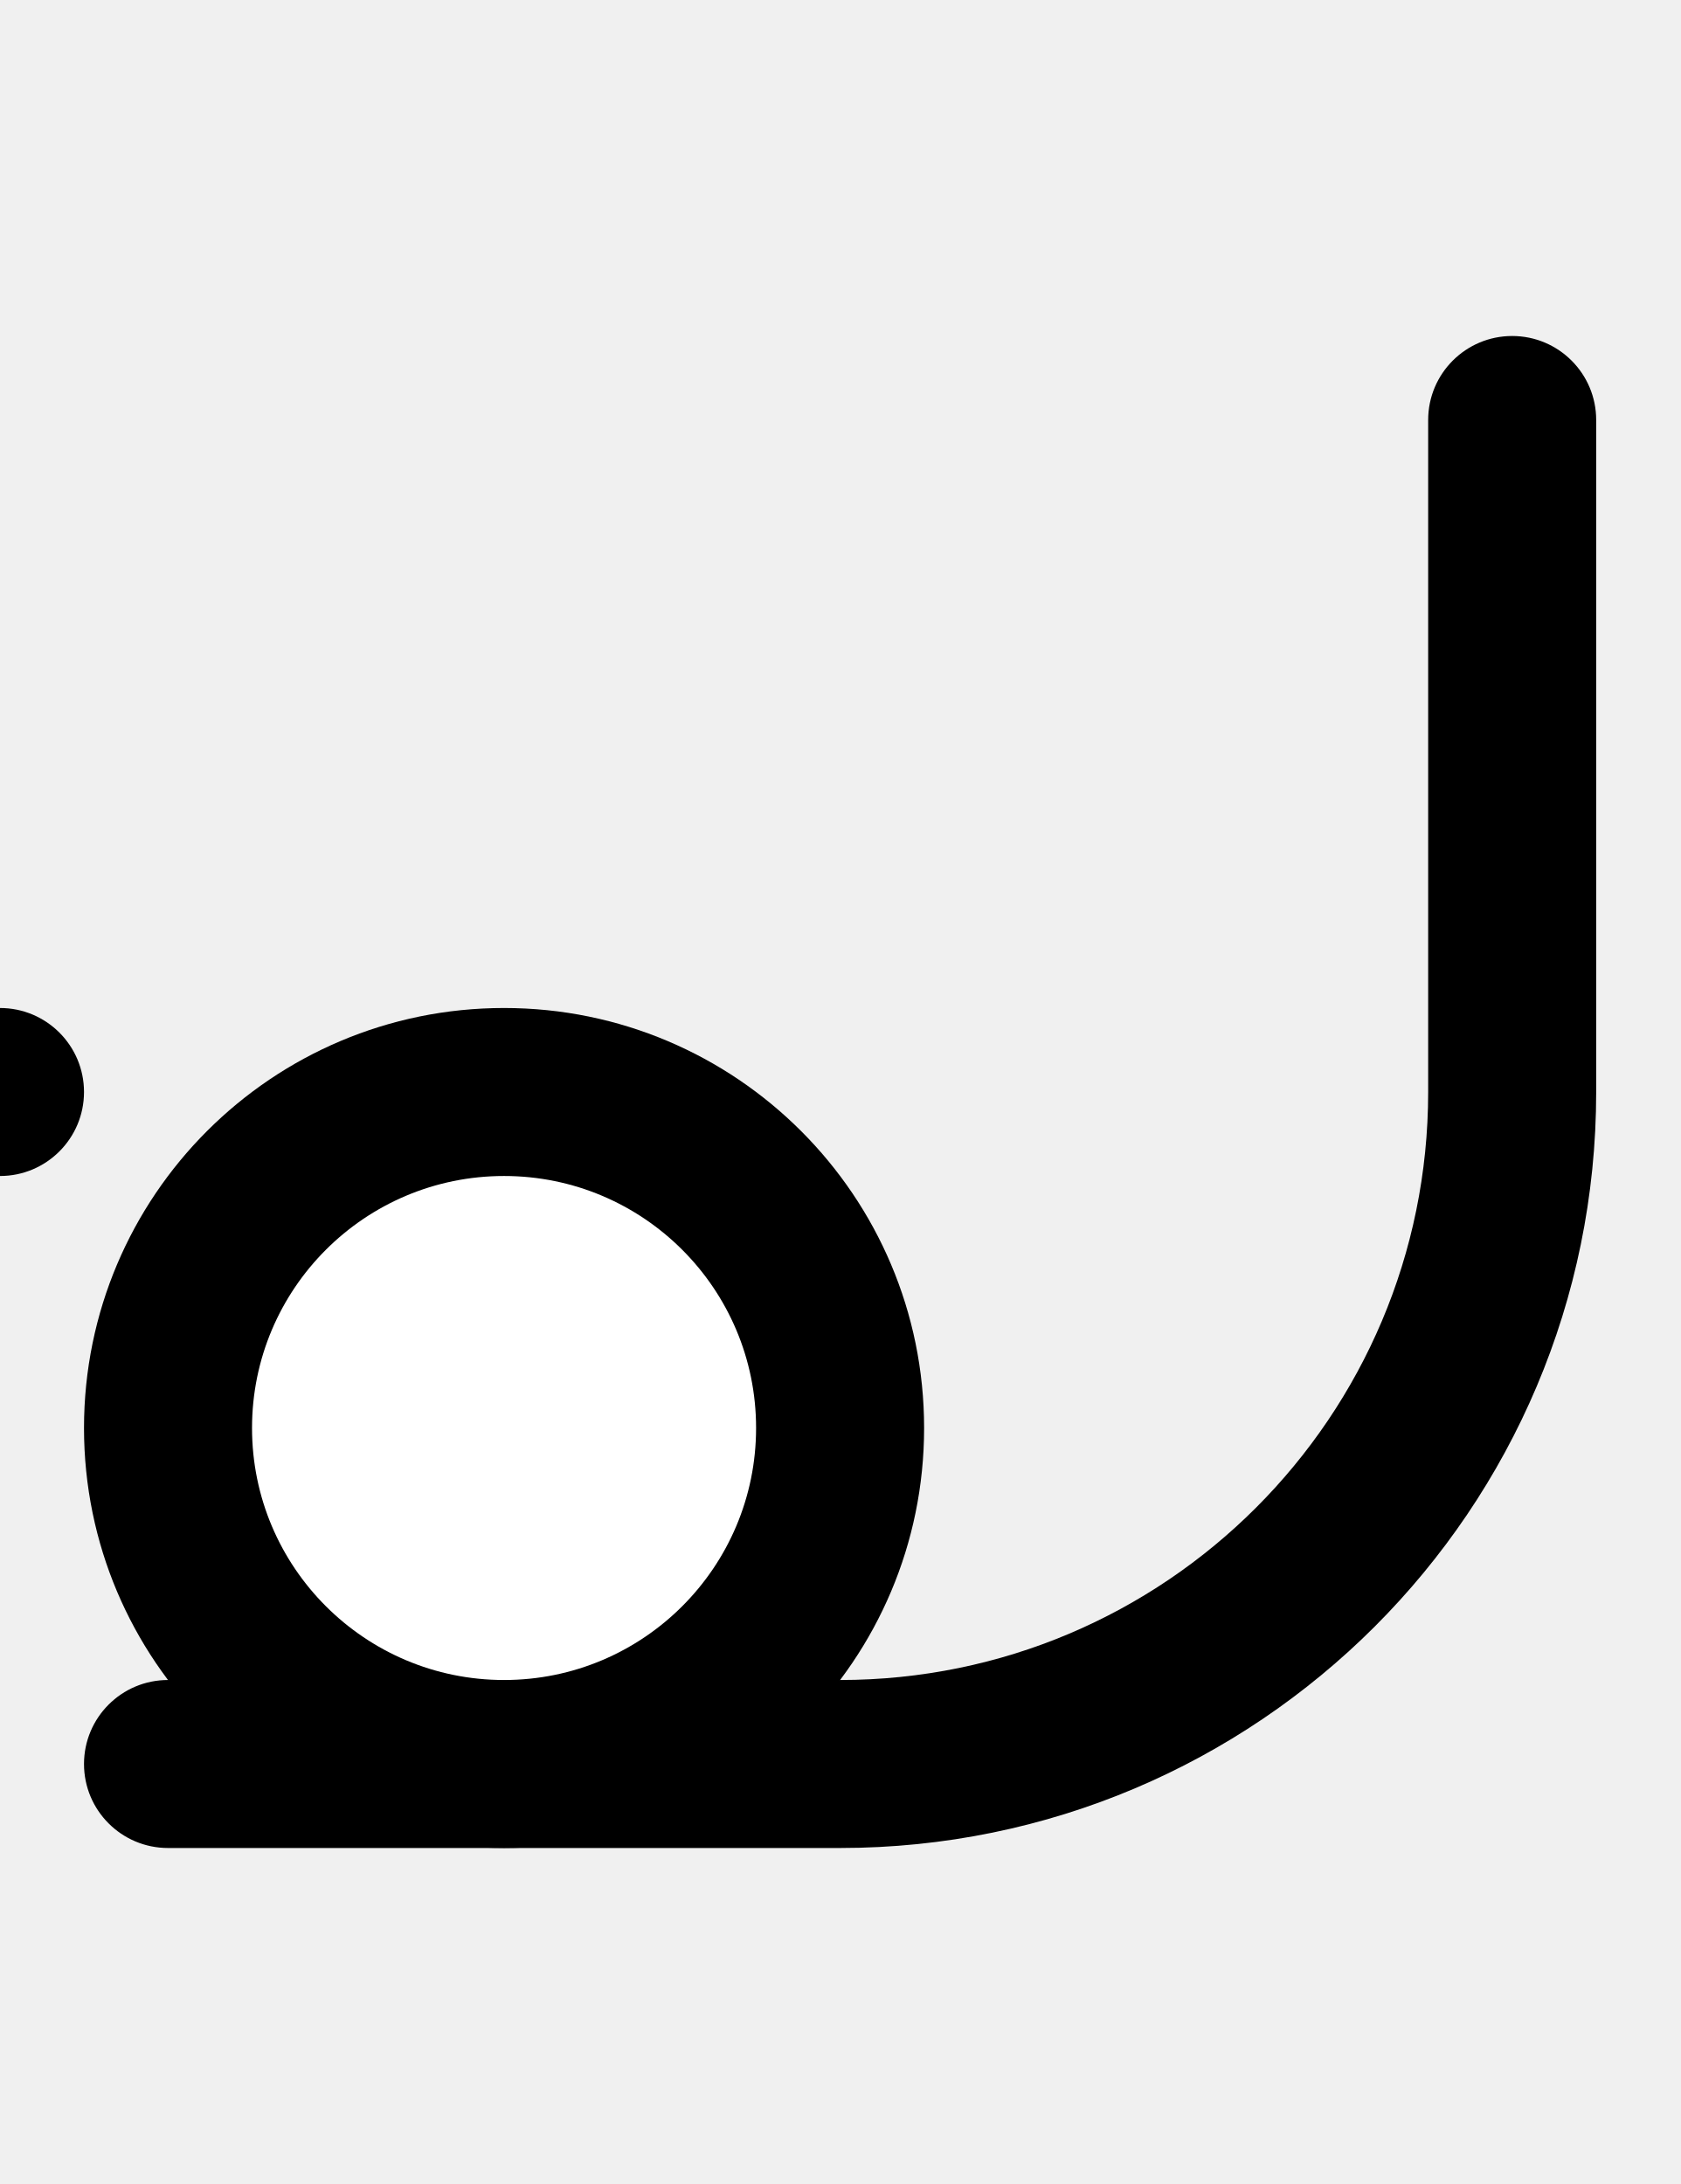
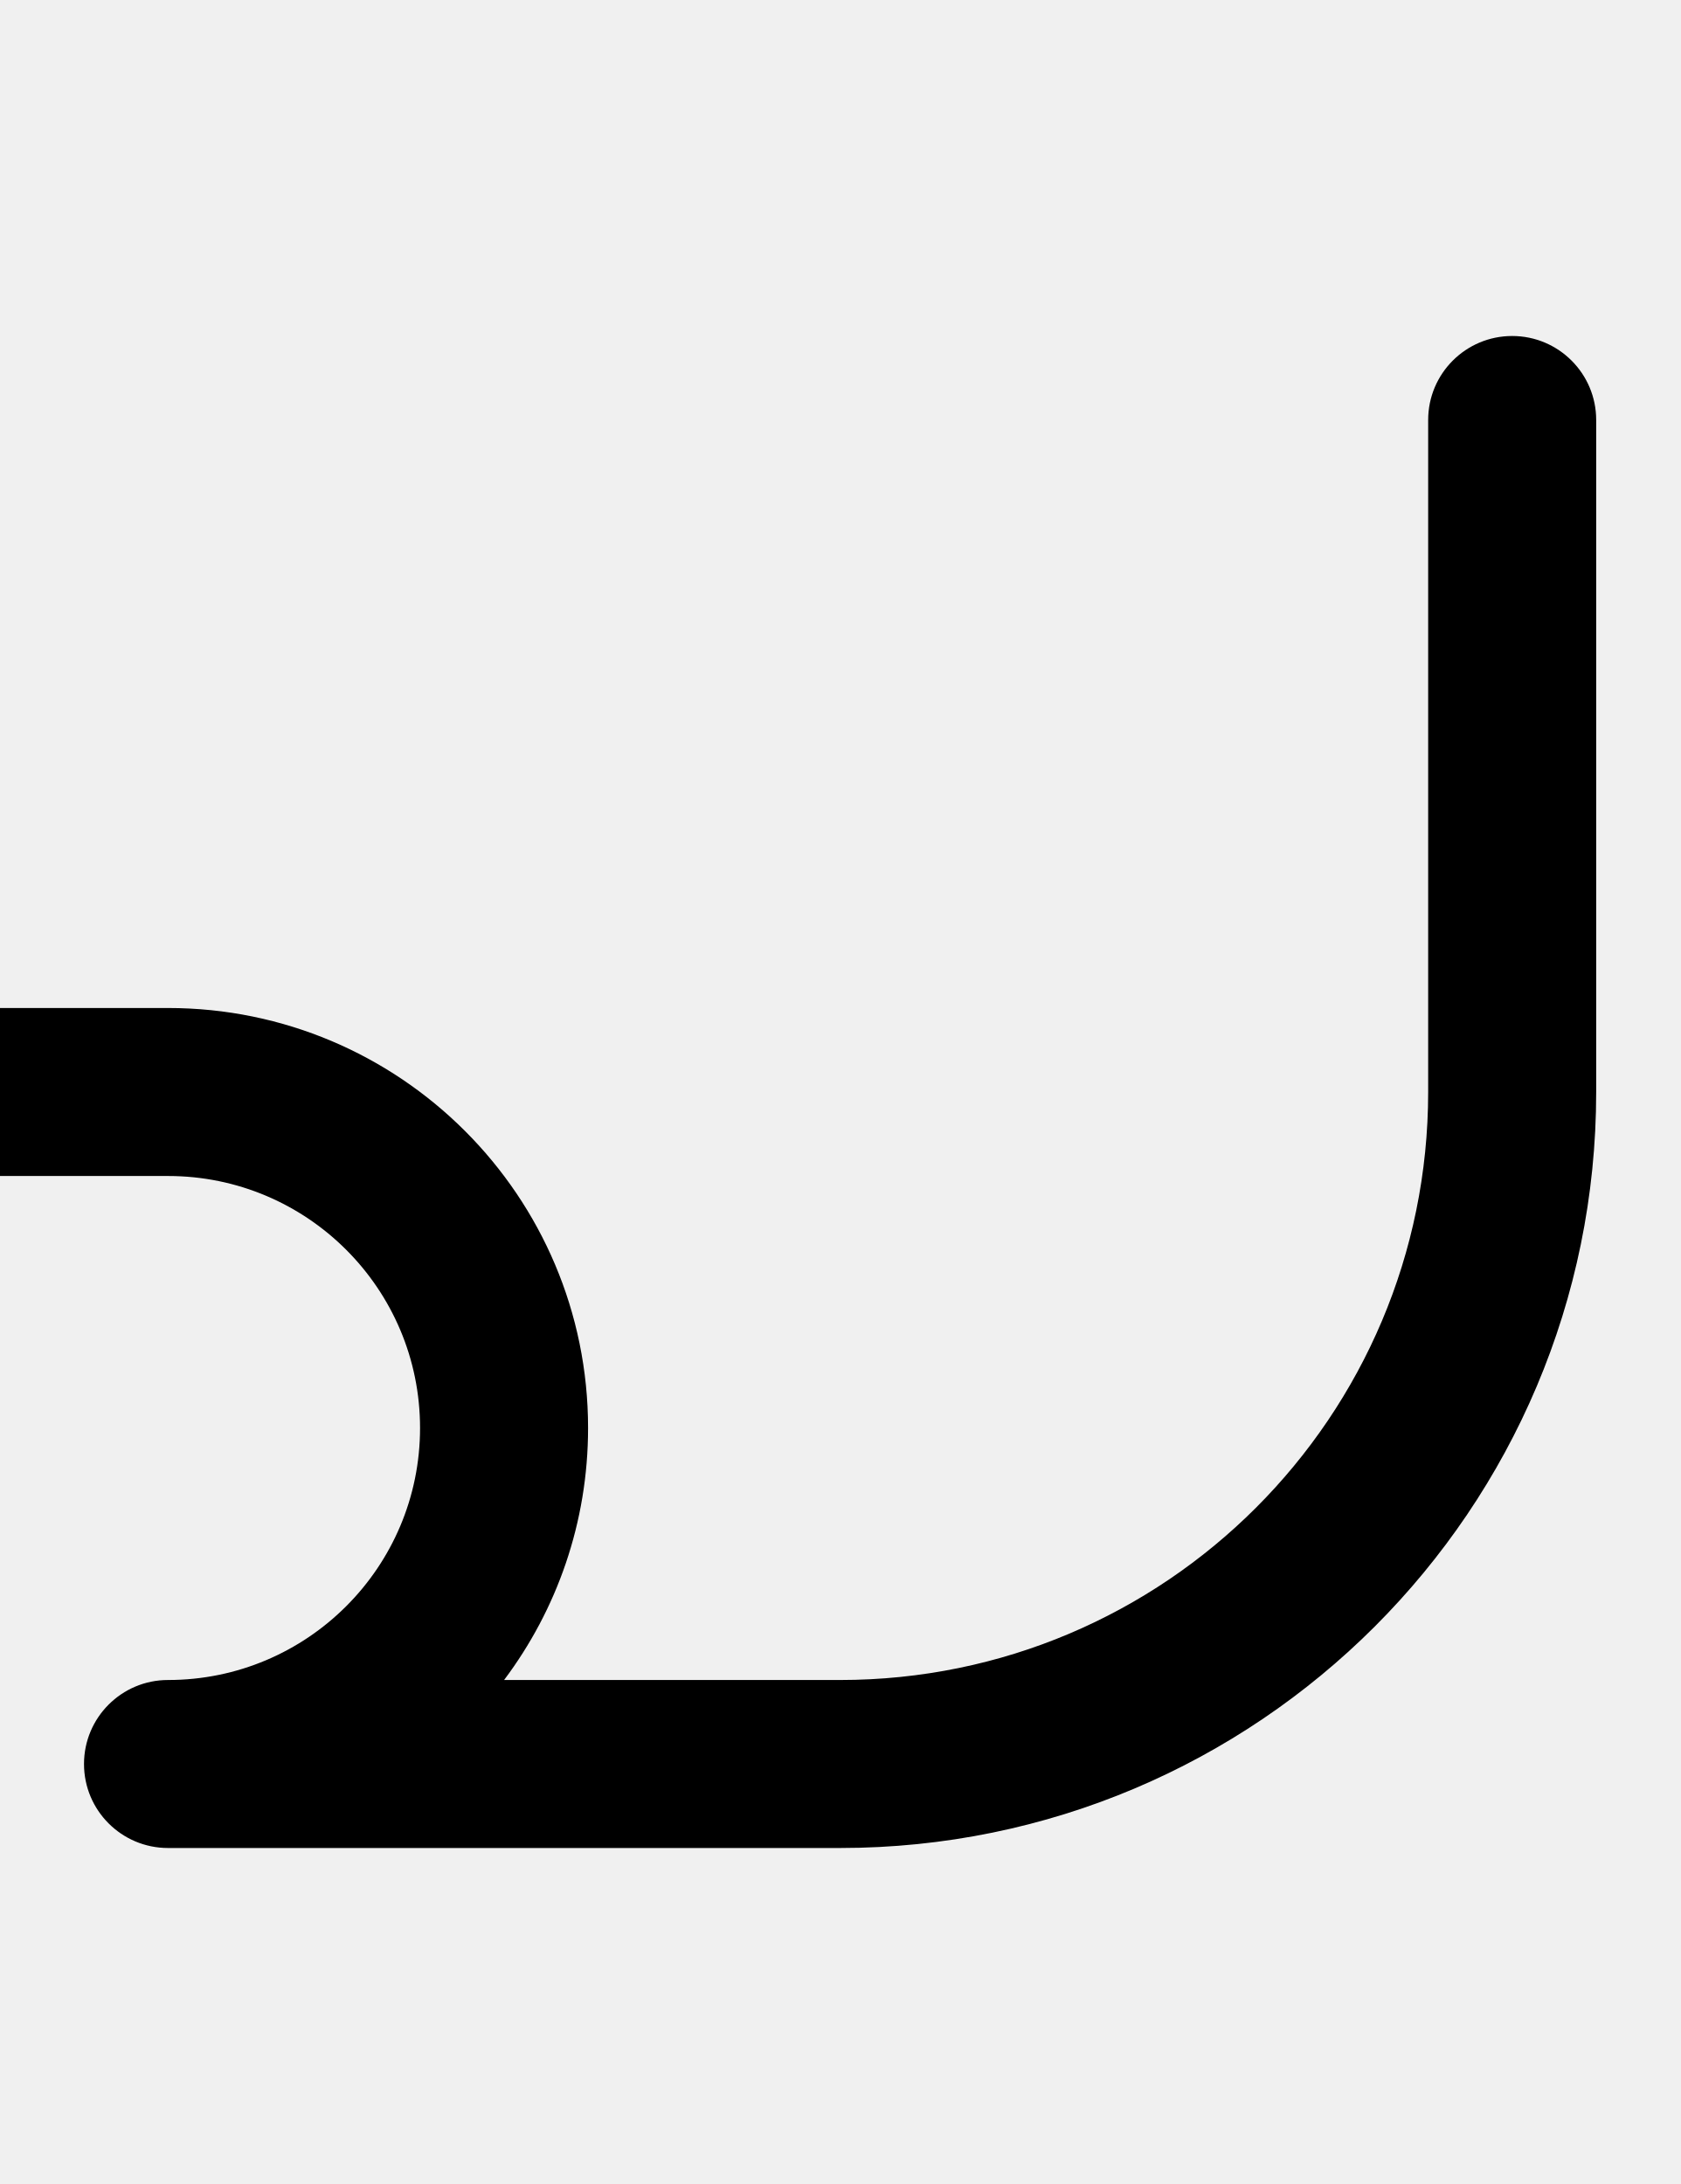
<svg xmlns="http://www.w3.org/2000/svg" width="500" height="650" version="1.1" id="svg3">
  <defs id="defs3" />
-   <path d="M 450 100 A 25 25 0 0 0 425 125 L 425 325 A 175 175 0 0 1 250 500 L 50 500 A 25 25 0 0 0 25 525 A 25 25 0 0 0 50 550 L 250 550 A 225 225 0 0 0 475 325 L 475 125 A 25 25 0 0 0 450 100 z " id="path1" />
-   <path id="circle1" d="M 25,325 A 25,25 0 0 1 0,350 25,25 0 0 1 -25,325 25,25 0 0 1 0,300 25,25 0 0 1 25,325 Z" />
-   <path id="circle2" d="M 275,425 A 125,125 0 0 1 150,550 125,125 0 0 1 25,425 125,125 0 0 1 150,300 125,125 0 0 1 275,425 Z" />
-   <path id="circle3" style="fill:#ffffff" d="m 225,425 a 75,75 0 0 1 -75,75 75,75 0 0 1 -75,-75 75,75 0 0 1 75,-75 75,75 0 0 1 75,75 z" />
+   <path id="path1" d="m 0,350 c -13.807,0 -25,-11.193 -25,-25 0,-13.807 11.193,-25 25,-25 h 50 c 69.036,0 125,55.964 125,125 0,28.14 -9.298,54.108 -24.99,75 H 250 c 96.65,0 175,-78.35 175,-175 V 125 c 0,-13.807 11.193,-25 25,-25 13.807,0 25,11.193 25,25 V 325 C 475,449.264 374.264,550 250,550 H 50 c -13.807,0 -25,-11.193 -25,-25 0,-13.807 11.193,-25 25,-25 41.421,0 75,-33.579 75,-75 0,-41.421 -33.579,-75 -75,-75 z" />
</svg>
